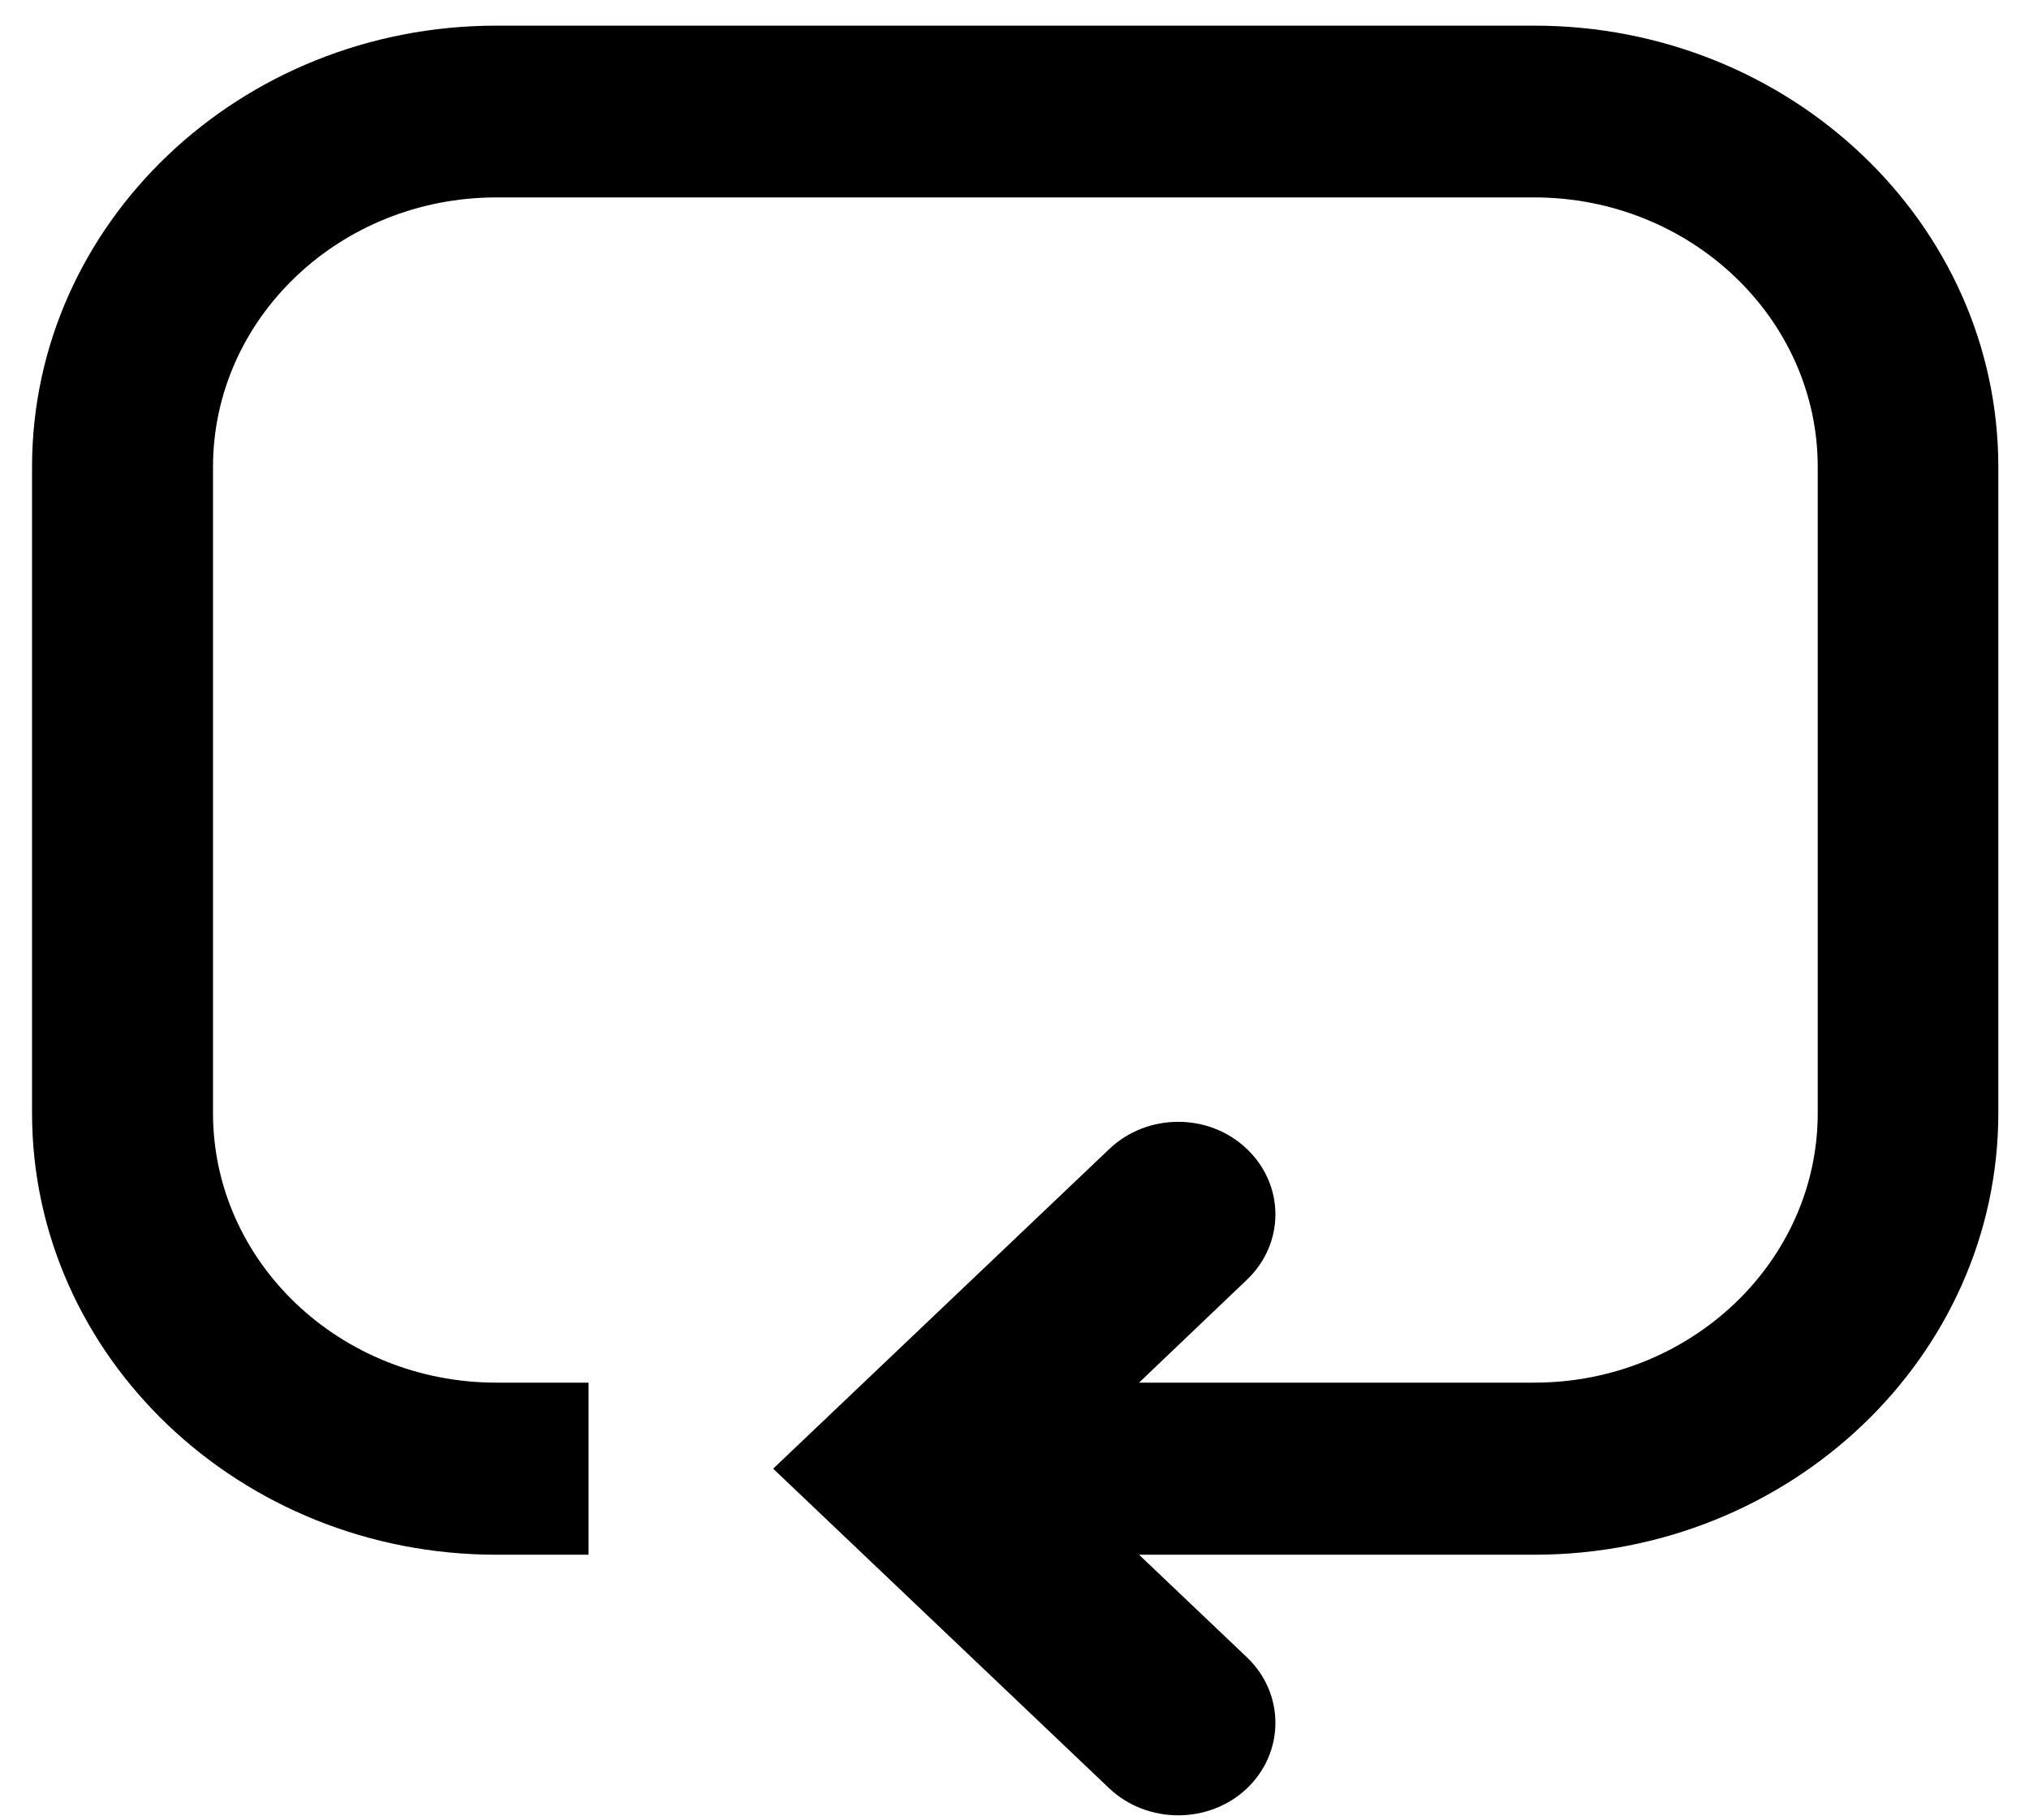
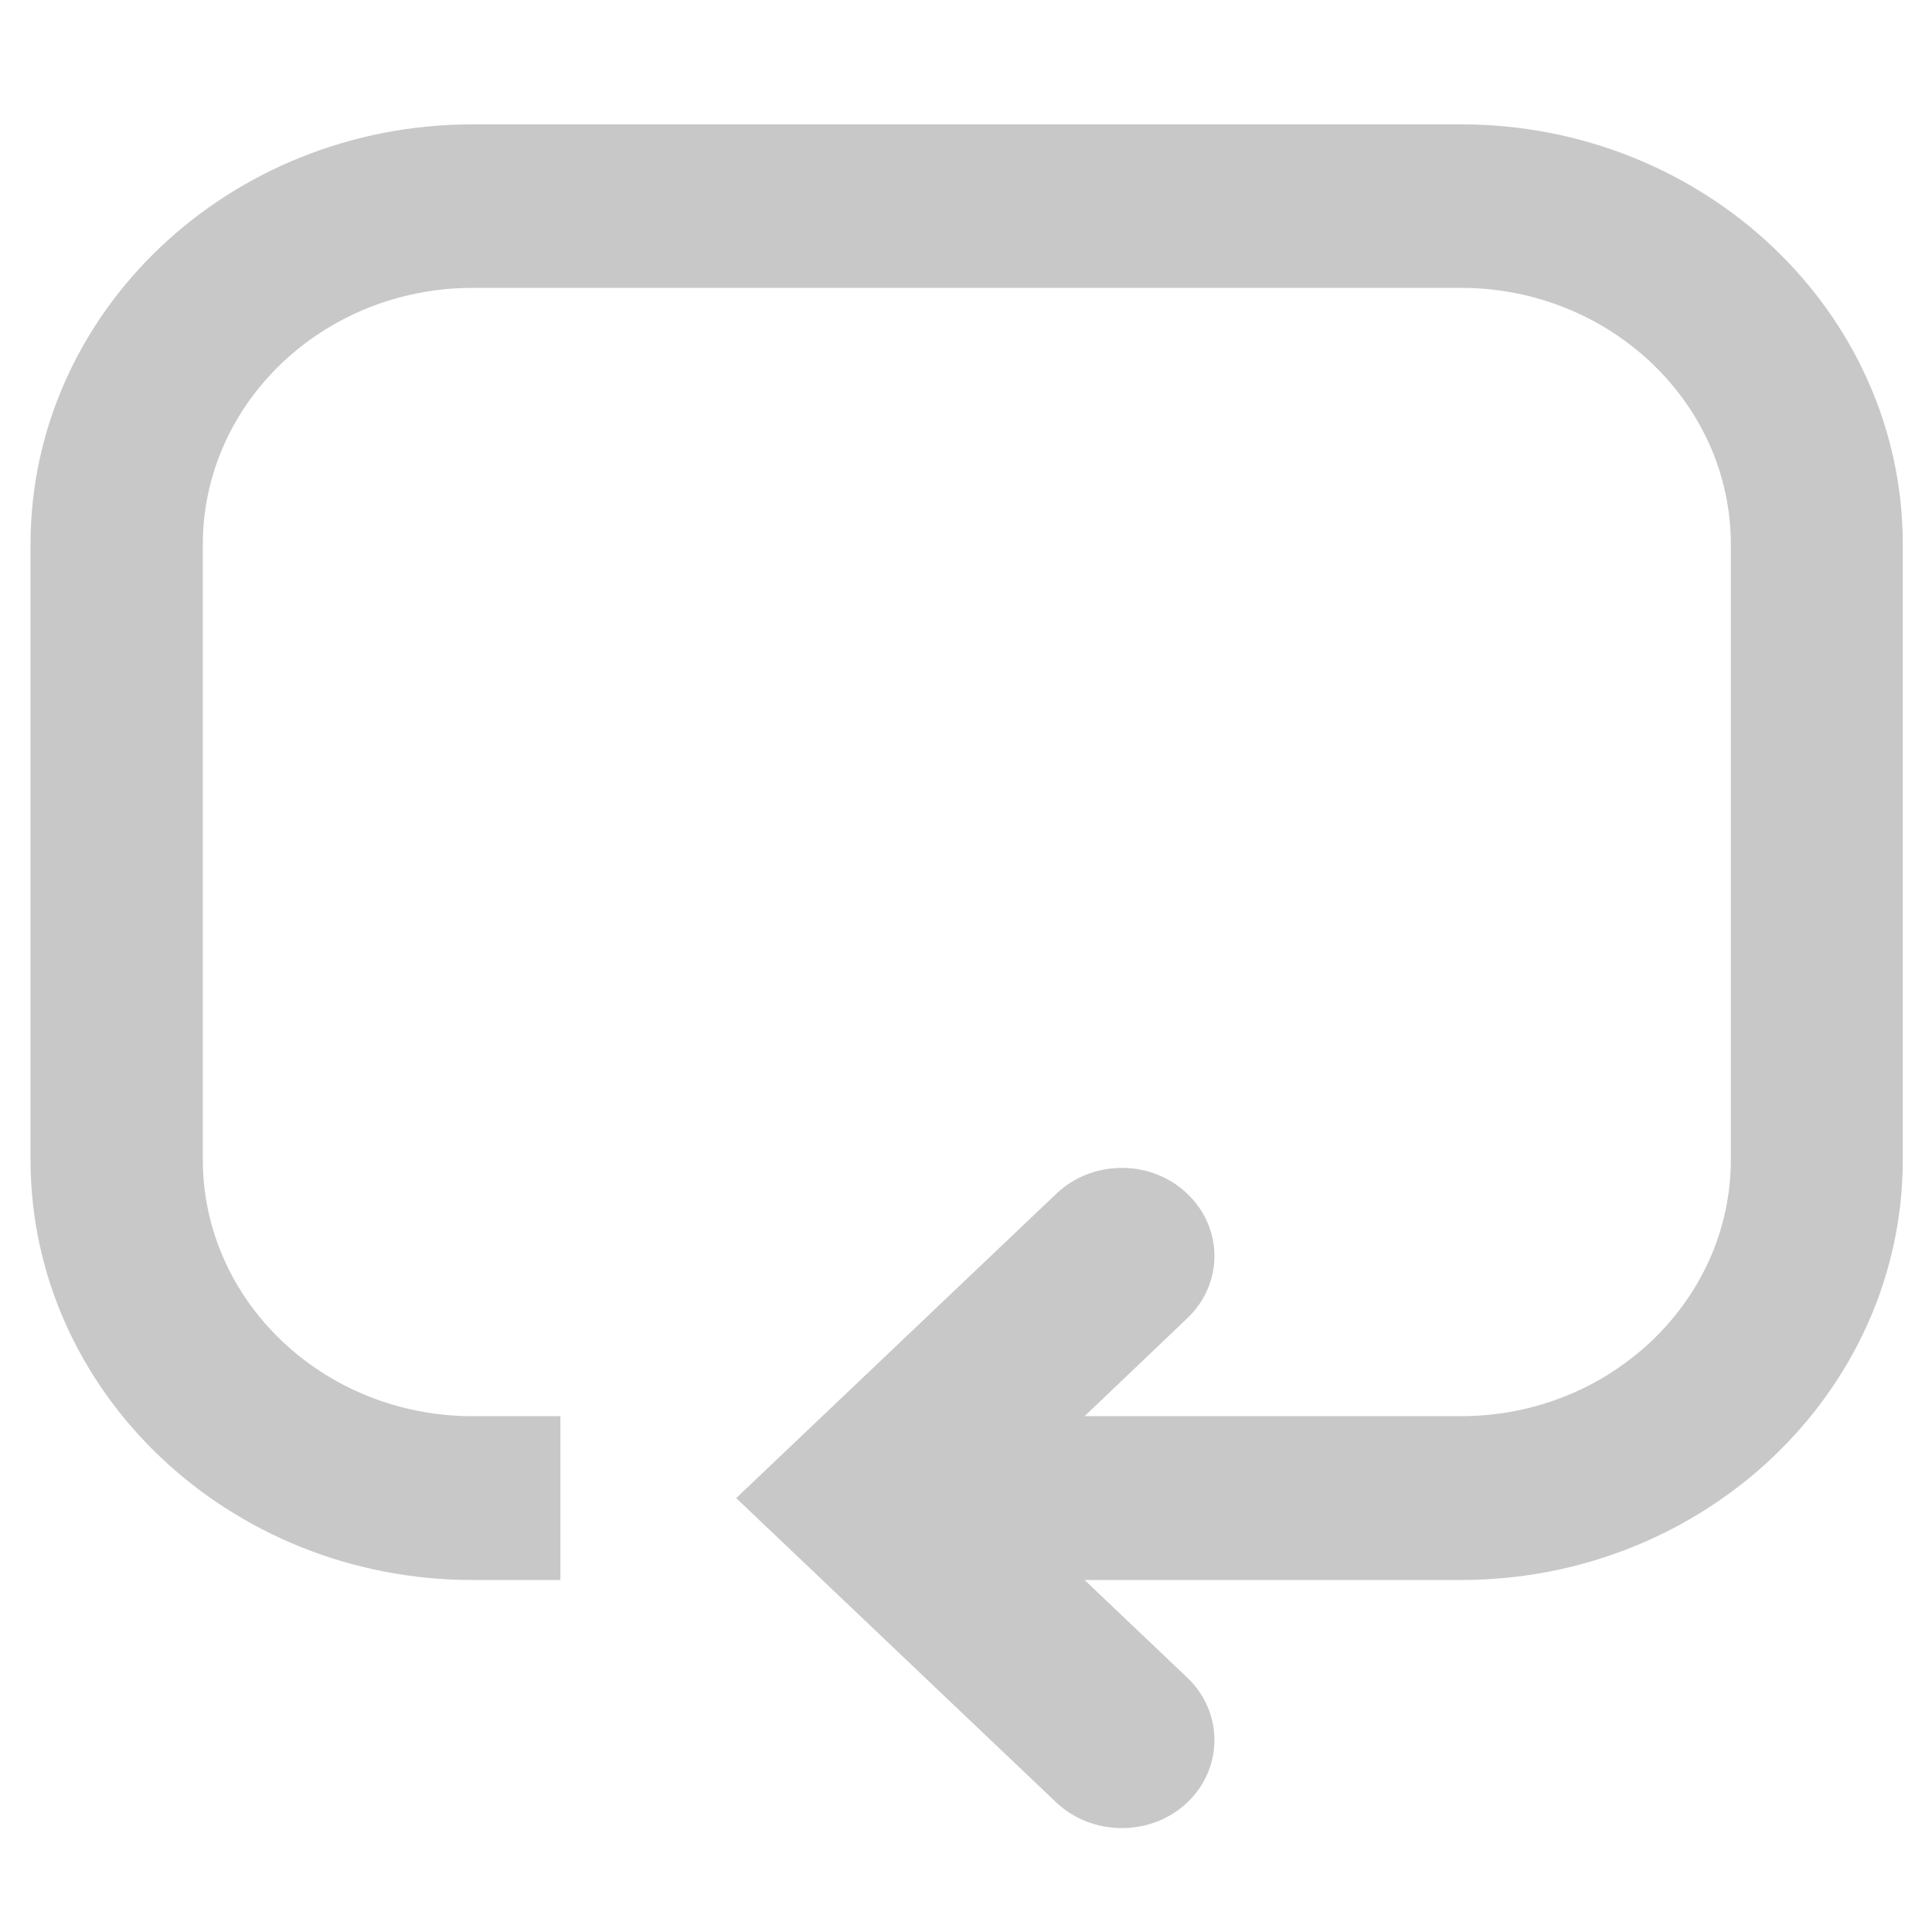
- <svg xmlns="http://www.w3.org/2000/svg" width="58" height="52" viewBox="0 0 58 52" fill="none">
-   <path fill-rule="evenodd" clip-rule="evenodd" d="M32.56 39.515L35.643 36.575C36.73 35.541 36.73 33.871 35.643 32.837C34.564 31.802 32.799 31.802 31.711 32.837L22.101 41.974L31.711 51.112C32.799 52.137 34.564 52.137 35.643 51.112C36.73 50.077 36.73 48.398 35.643 47.364L32.56 44.433H43.858C51.177 44.433 57.123 38.771 57.123 31.811V13.345C57.123 6.386 51.177 0.733 43.858 0.733H14.19C6.862 0.733 0.916 6.386 0.916 13.345V31.811C0.916 38.771 6.862 44.433 14.19 44.433H16.824V39.515H14.19C9.715 39.515 6.089 36.058 6.089 31.811V13.345C6.089 9.099 9.715 5.642 14.19 5.642H43.858C48.324 5.642 51.961 9.099 51.961 13.345V31.811C51.961 36.058 48.324 39.515 43.858 39.515H32.56Z" fill="black" />
+ <svg xmlns="http://www.w3.org/2000/svg" viewBox="0 0 58 52" width="18" height="18" fill="#c8c8c8">
+   <path fill-rule="evenodd" clip-rule="evenodd" d="M32.56 39.515L35.643 36.575C36.73 35.541 36.73 33.871 35.643 32.837C34.564 31.802 32.799 31.802 31.711 32.837L22.101 41.974L31.711 51.112C32.799 52.137 34.564 52.137 35.643 51.112C36.73 50.077 36.73 48.398 35.643 47.364L32.56 44.433H43.858C51.177 44.433 57.123 38.771 57.123 31.811V13.345C57.123 6.386 51.177 0.733 43.858 0.733H14.19C6.862 0.733 0.916 6.386 0.916 13.345V31.811C0.916 38.771 6.862 44.433 14.19 44.433H16.824V39.515H14.19C9.715 39.515 6.089 36.058 6.089 31.811V13.345C6.089 9.099 9.715 5.642 14.19 5.642H43.858C48.324 5.642 51.961 9.099 51.961 13.345V31.811C51.961 36.058 48.324 39.515 43.858 39.515H32.56Z" />
</svg>
